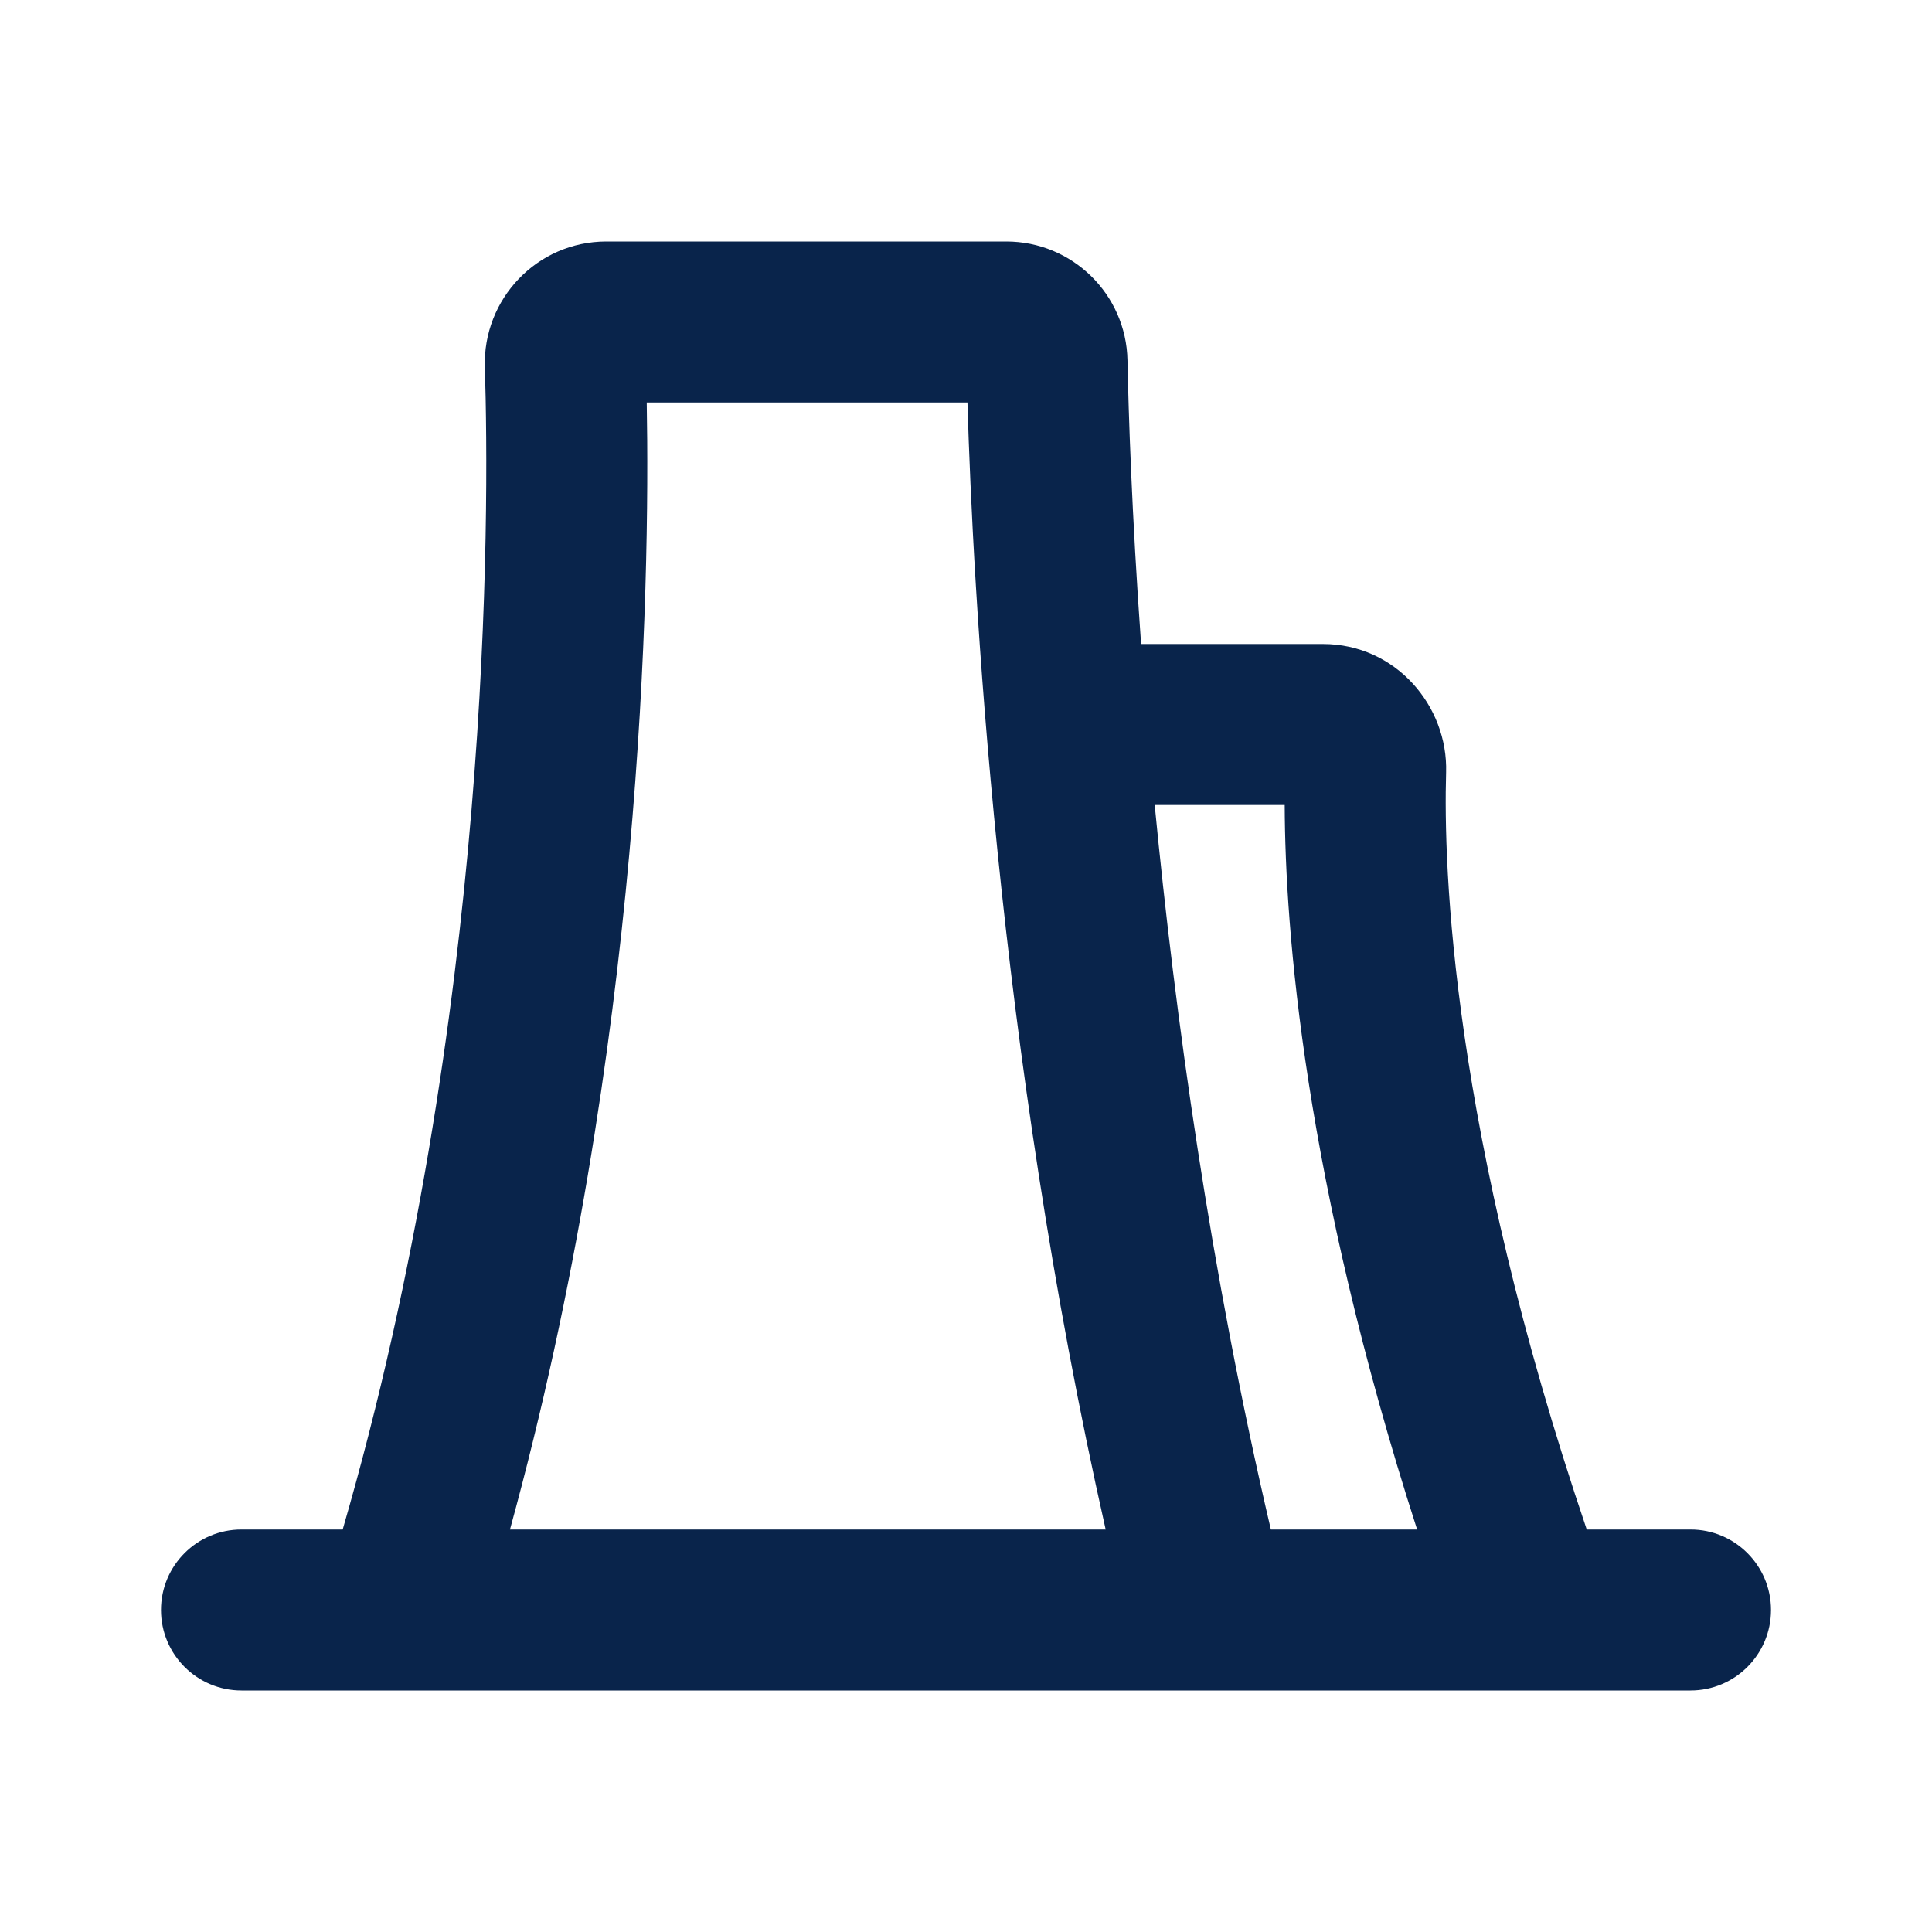
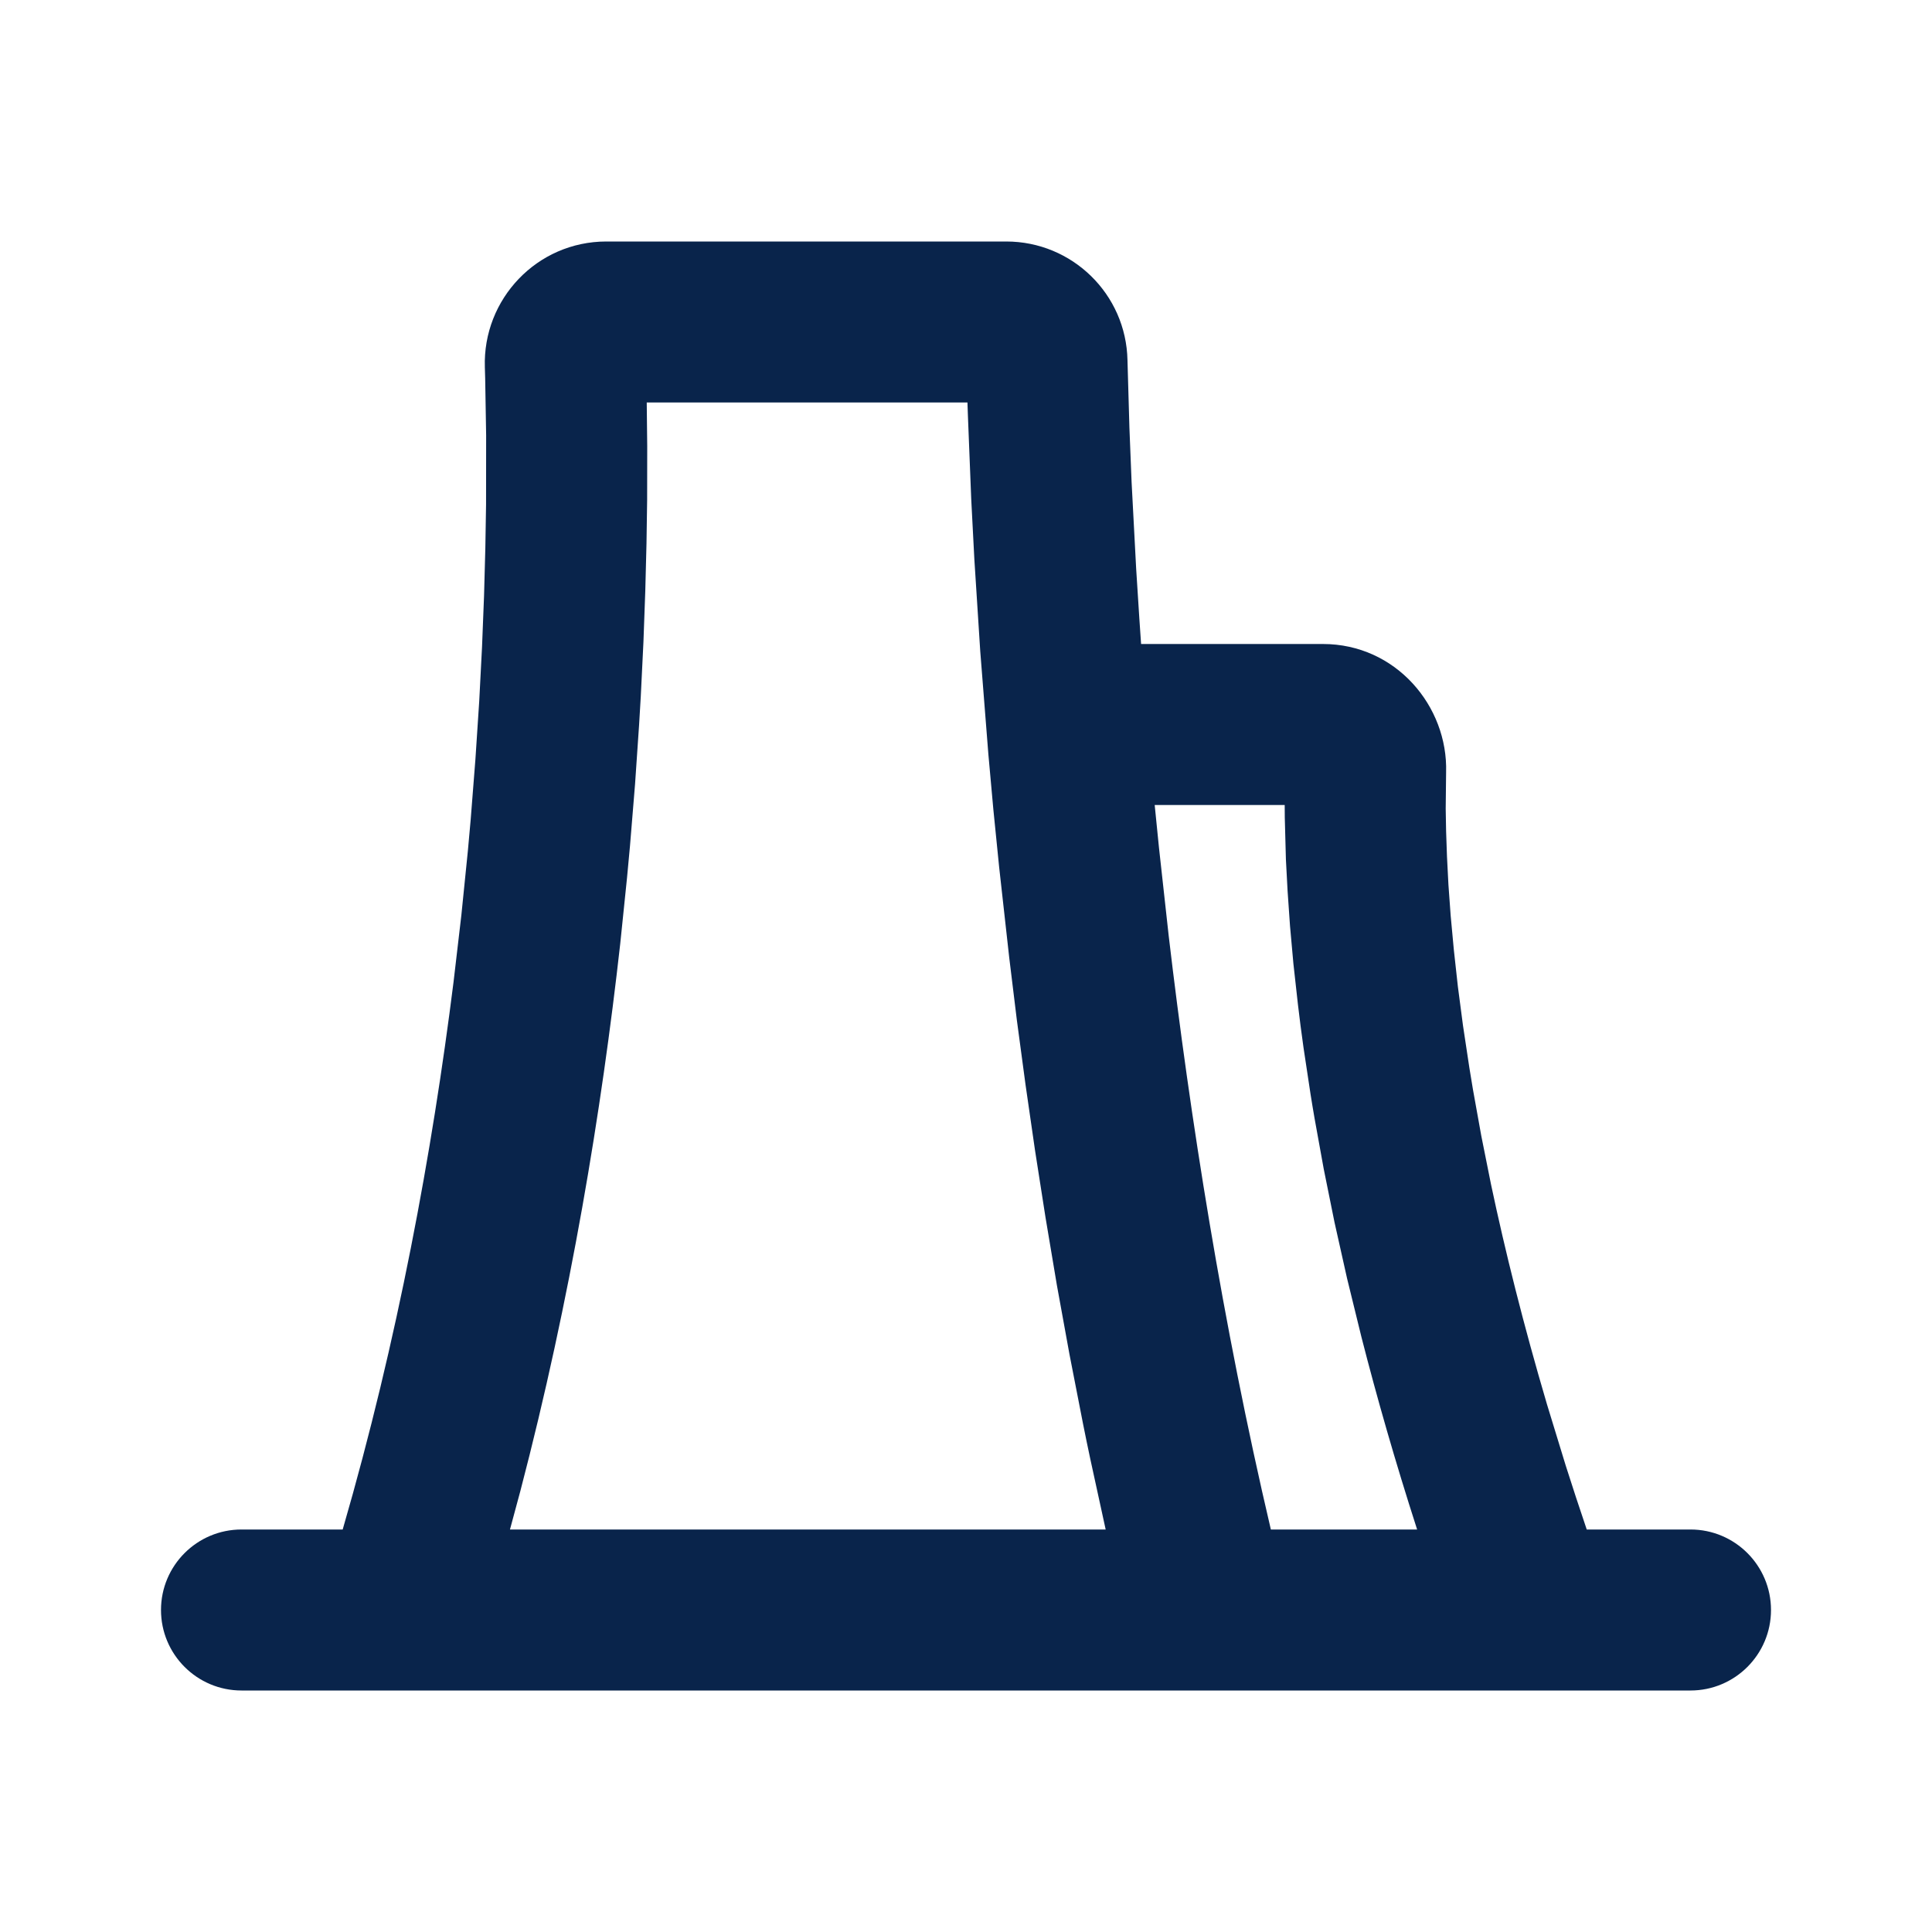
<svg xmlns="http://www.w3.org/2000/svg" width="24px" height="24px" viewBox="0 0 24 24" version="1.1">
-   <g id="页面-1" stroke="none" stroke-width="1" fill="none" fill-rule="evenodd">
+   <g id="Icon" stroke="none" stroke-width="1" fill="none" fill-rule="evenodd">
    <g id="Building" transform="translate(-624, 0)">
      <g id="factory_line" transform="translate(624, 0)">
-         <path d="M24,0 L24,24 L0,24 L0,0 L24,0 Z M12.593,23.258 L12.582,23.26 L12.511,23.295 L12.492,23.299 L12.492,23.299 L12.477,23.295 L12.406,23.26 C12.396,23.256 12.387,23.259 12.382,23.265 L12.378,23.276 L12.361,23.703 L12.366,23.723 L12.377,23.736 L12.48,23.81 L12.495,23.814 L12.495,23.814 L12.507,23.81 L12.611,23.736 L12.623,23.72 L12.623,23.72 L12.627,23.703 L12.61,23.276 C12.608,23.266 12.601,23.259 12.593,23.258 L12.593,23.258 Z M12.858,23.145 L12.845,23.147 L12.66,23.24 L12.65,23.25 L12.65,23.25 L12.647,23.261 L12.665,23.691 L12.67,23.703 L12.67,23.703 L12.678,23.71 L12.879,23.803 C12.891,23.807 12.902,23.803 12.908,23.795 L12.912,23.781 L12.878,23.167 C12.875,23.155 12.867,23.147 12.858,23.145 L12.858,23.145 Z M12.143,23.147 C12.133,23.142 12.122,23.145 12.116,23.153 L12.11,23.167 L12.076,23.781 C12.075,23.793 12.083,23.802 12.093,23.805 L12.108,23.803 L12.309,23.71 L12.319,23.702 L12.319,23.702 L12.323,23.691 L12.34,23.261 L12.337,23.249 L12.337,23.249 L12.328,23.24 L12.143,23.147 Z" id="MingCute" fill-rule="nonzero" />
-         <path d="M6.023,4.561 C5.996,3.717 6.67,3 7.532,3 L12.5,3 C13.319,3 13.99,3.654 14.006,4.476 C14.019,5.12 14.058,6.365 14.175,8 L16.434,8 C17.34,8 17.989,8.773 17.964,9.595 C17.93,10.756 18.025,14.029 19.711,19 L21,19 C21.552,19 22,19.448 22,20 C22,20.552 21.552,21 21,21 L3,21 C2.448,21 2,20.552 2,20 C2,19.448 2.448,19 3,19 L4.257,19 C6.112,12.616 6.08,6.365 6.023,4.561 Z M17.604,19 C16.199,14.638 15.964,11.548 15.959,10 L14.344,10 C14.596,12.6 15.032,15.781 15.787,19 L17.604,19 Z M12.018,5 C12.084,7.245 12.38,13.002 13.735,19 L6.335,19 C7.98,13.018 8.075,7.288 8.034,5 L12.018,5 Z" id="形状" fill="#09244B" />
+         <path d="M24,0 L24,24 L0,24 L0,0 L24,0 Z M12.594,23.258 L12.582,23.259 L12.511,23.295 L12.492,23.299 L12.477,23.295 L12.406,23.259 C12.396,23.256 12.387,23.259 12.382,23.265 L12.378,23.276 L12.361,23.703 L12.366,23.724 L12.377,23.736 L12.48,23.81 L12.495,23.814 L12.507,23.81 L12.611,23.736 L12.623,23.72 L12.627,23.703 L12.61,23.276 C12.608,23.266 12.601,23.259 12.594,23.258 Z M12.858,23.145 L12.845,23.147 L12.66,23.24 L12.65,23.25 L12.647,23.261 L12.665,23.691 L12.67,23.703 L12.678,23.71 L12.879,23.803 C12.891,23.807 12.902,23.803 12.908,23.795 L12.912,23.781 L12.878,23.166 C12.875,23.155 12.867,23.147 12.858,23.145 Z M12.143,23.147 C12.133,23.142 12.122,23.145 12.116,23.153 L12.11,23.166 L12.076,23.781 C12.075,23.793 12.083,23.802 12.093,23.805 L12.108,23.803 L12.309,23.71 L12.319,23.702 L12.322,23.691 L12.34,23.261 L12.337,23.248 L12.328,23.24 L12.143,23.147 Z" id="MingCute" fill-rule="nonzero" />
+         <path d="M12.5,3 C13.319,3 13.99,3.654 14.006,4.476 L14.03,5.312 L14.03,5.312 L14.057,5.987 L14.057,5.987 L14.114,7.067 L14.114,7.067 L14.153,7.678 C14.16,7.784 14.168,7.891 14.175,8 L16.434,8 C17.34,8 17.989,8.773 17.964,9.595 L17.959,10.045 L17.959,10.045 L17.964,10.325 L17.964,10.325 L17.975,10.64 L17.975,10.64 L17.993,10.991 L17.993,10.991 L18.021,11.377 L18.021,11.377 L18.06,11.798 L18.06,11.798 L18.11,12.253 L18.11,12.253 L18.174,12.741 L18.174,12.741 L18.253,13.264 C18.267,13.353 18.282,13.445 18.298,13.537 L18.401,14.109 L18.401,14.109 L18.522,14.713 C18.697,15.54 18.924,16.453 19.218,17.448 L19.451,18.209 C19.533,18.468 19.62,18.731 19.711,19 L21,19 C21.552,19 22,19.448 22,20 C22,20.552 21.552,21 21,21 L3,21 C2.448,21 2,20.552 2,20 C2,19.448 2.448,19 3,19 L4.257,19 C4.942,16.642 5.37,14.303 5.634,12.199 L5.731,11.37 L5.731,11.37 L5.812,10.57 C5.824,10.439 5.836,10.309 5.847,10.181 L5.906,9.429 L5.906,9.429 L5.953,8.712 L5.953,8.712 L5.988,8.035 L5.988,8.035 L6.013,7.4 L6.013,7.4 L6.029,6.81 L6.029,6.81 L6.038,6.268 L6.038,6.268 L6.039,5.408 L6.039,5.408 L6.027,4.7 C6.026,4.651 6.024,4.605 6.023,4.561 C5.996,3.717 6.67,3 7.532,3 L12.5,3 Z M12.018,5 L8.034,5 L8.04,5.542 L8.04,5.542 L8.039,6.21 L8.039,6.21 L8.031,6.751 L8.031,6.751 L8.016,7.34 L8.016,7.34 L7.993,7.975 L7.993,7.975 L7.96,8.651 C7.953,8.768 7.947,8.885 7.939,9.005 L7.889,9.739 L7.889,9.739 L7.826,10.508 C7.814,10.639 7.802,10.772 7.789,10.905 L7.705,11.721 C7.473,13.798 7.089,16.133 6.464,18.522 L6.335,19 L13.735,19 L13.544,18.124 C13.513,17.979 13.483,17.833 13.454,17.688 L13.285,16.822 L13.285,16.822 L13.129,15.965 L13.129,15.965 L12.987,15.119 L12.987,15.119 L12.857,14.287 L12.857,14.287 L12.739,13.471 L12.739,13.471 L12.632,12.674 L12.632,12.674 L12.537,11.896 L12.537,11.896 L12.412,10.774 L12.412,10.774 L12.34,10.058 L12.34,10.058 L12.278,9.371 L12.278,9.371 L12.177,8.09 L12.177,8.09 L12.104,6.951 L12.104,6.951 L12.065,6.201 L12.065,6.201 L12.024,5.17 L12.024,5.17 L12.018,5 Z M15.959,10 L14.344,10 L14.397,10.528 L14.397,10.528 L14.518,11.625 C14.783,13.874 15.183,16.425 15.787,19 L17.604,19 C17.332,18.156 17.104,17.359 16.913,16.612 L16.734,15.882 L16.734,15.882 L16.578,15.185 L16.578,15.185 L16.444,14.522 L16.444,14.522 L16.33,13.893 C16.312,13.791 16.296,13.691 16.28,13.592 L16.193,13.016 C16.167,12.83 16.143,12.649 16.123,12.475 L16.067,11.97 L16.067,11.97 L16.025,11.502 L16.025,11.502 L15.995,11.07 L15.995,11.07 L15.974,10.676 L15.974,10.676 L15.96,10.155 C15.96,10.101 15.959,10.05 15.959,10 Z" id="形状" fill="#09244B" />
      </g>
    </g>
  </g>
</svg>
